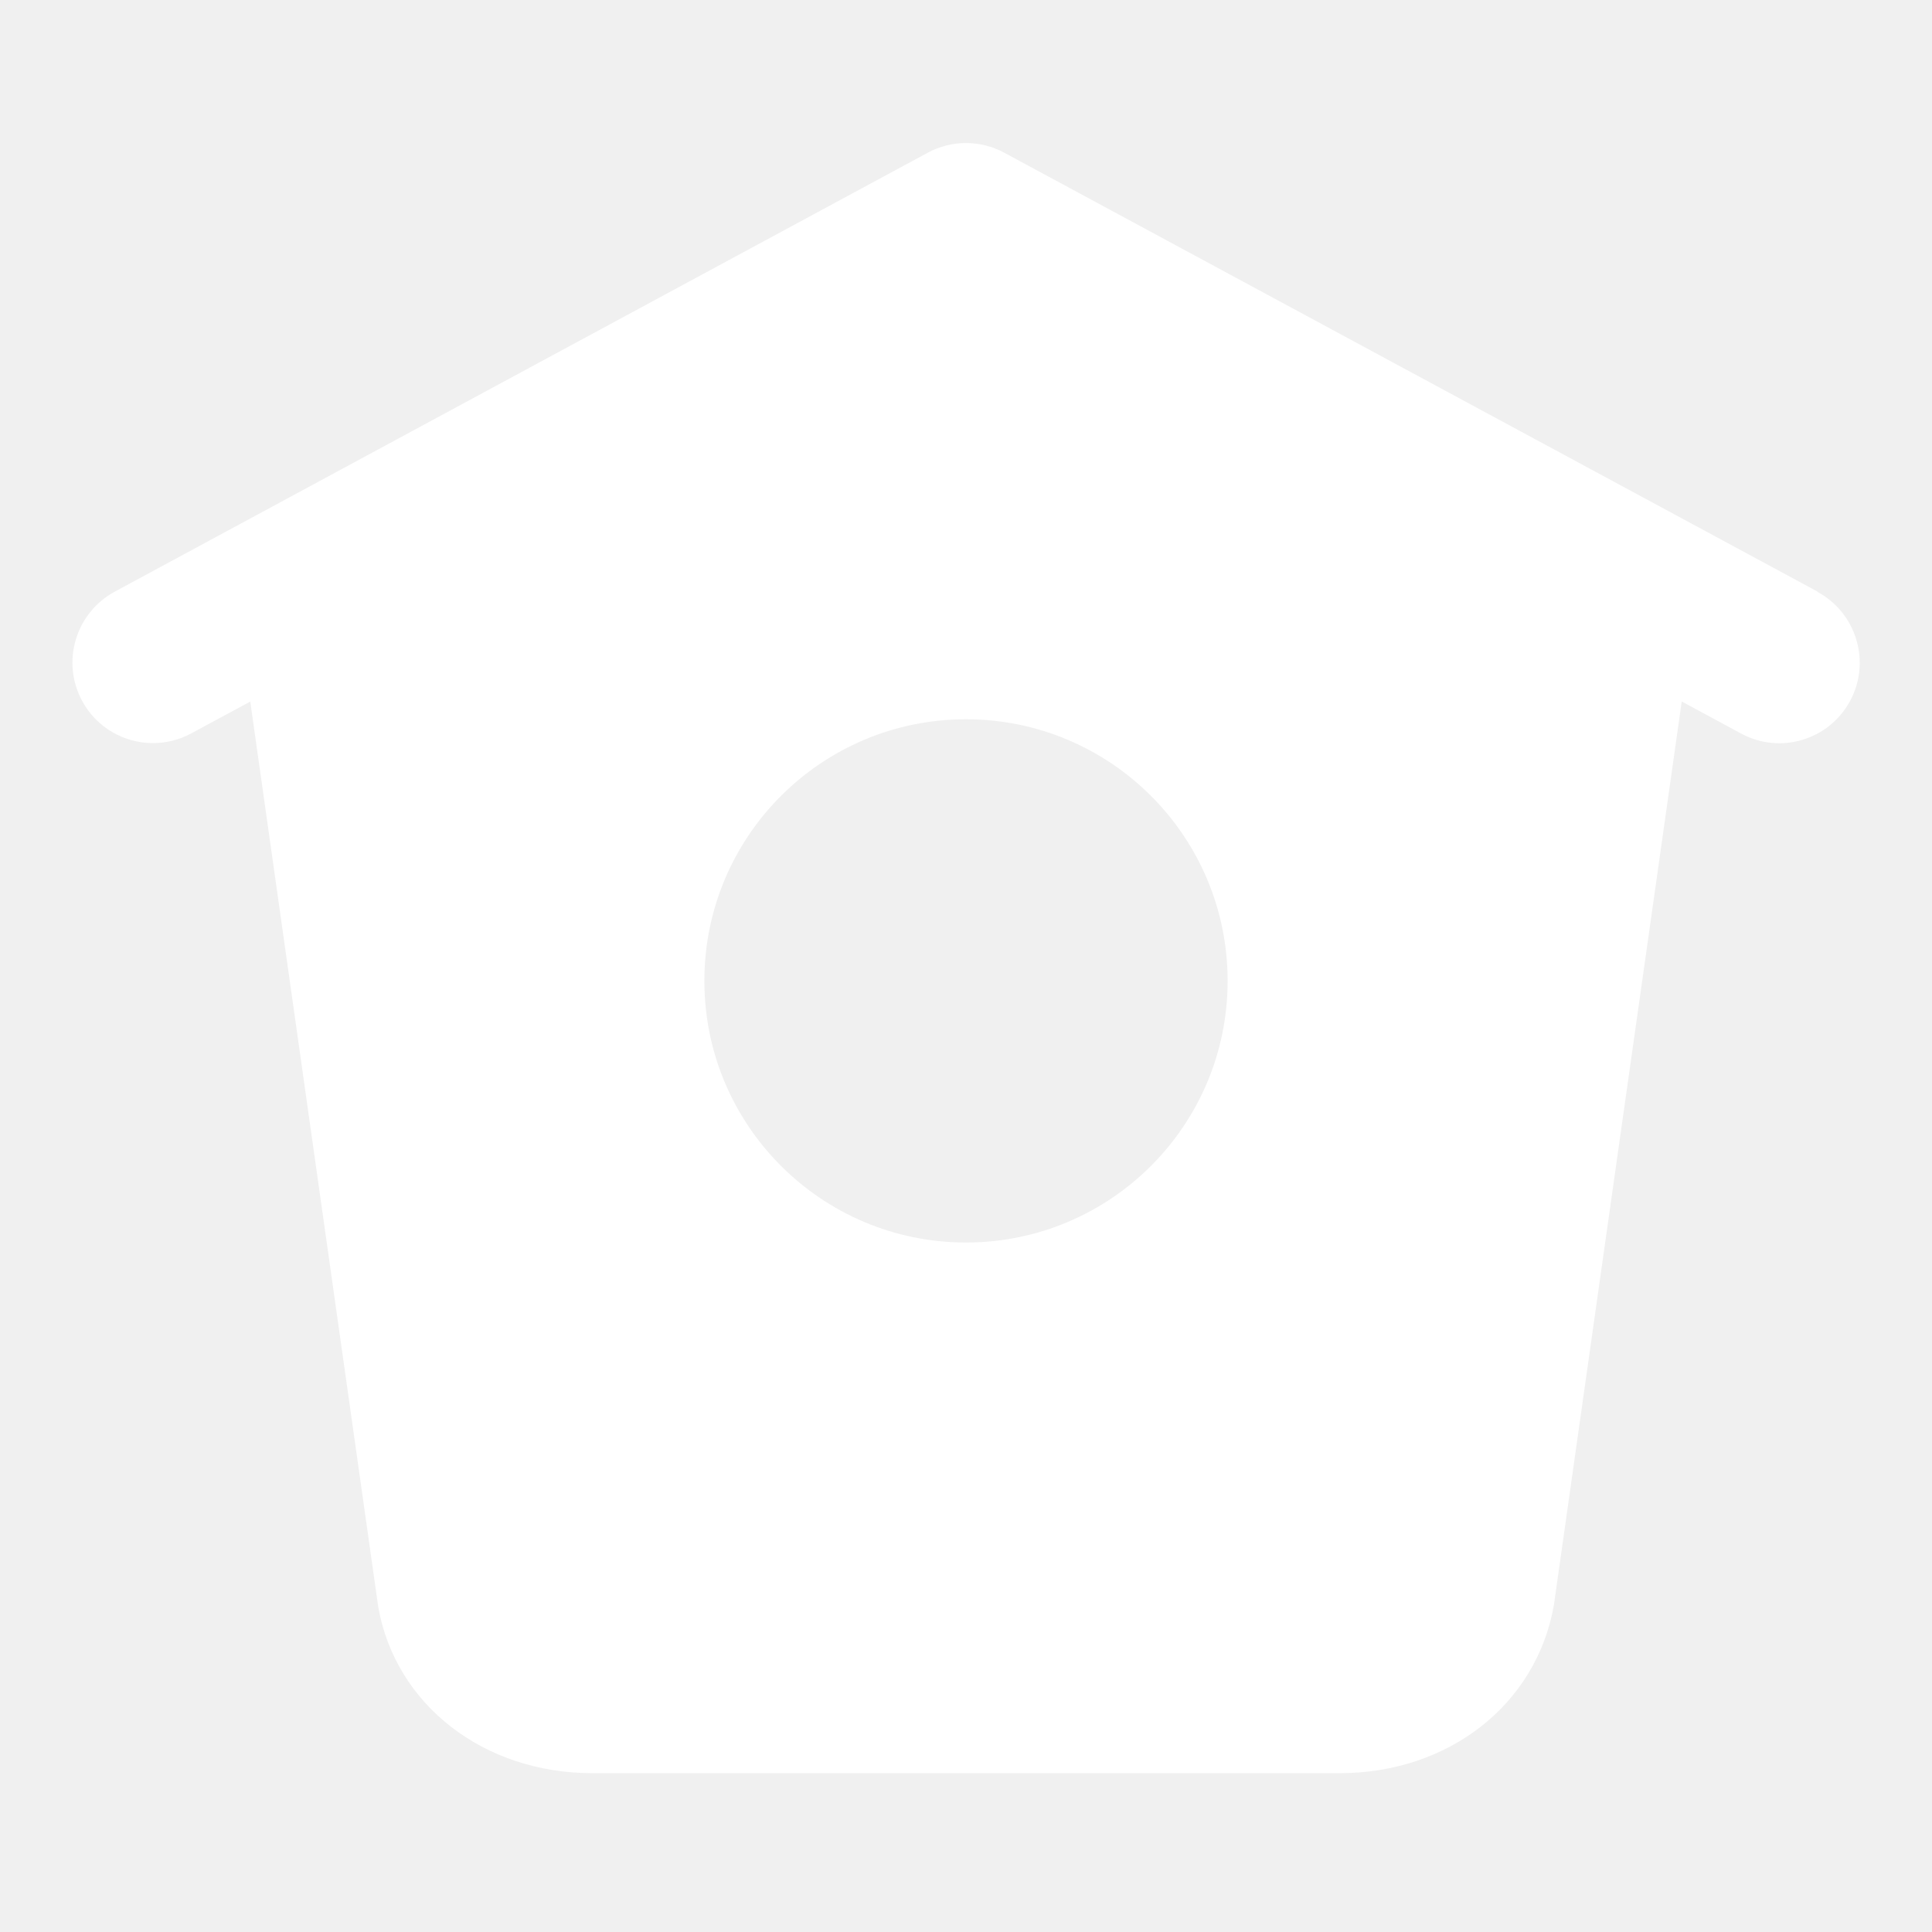
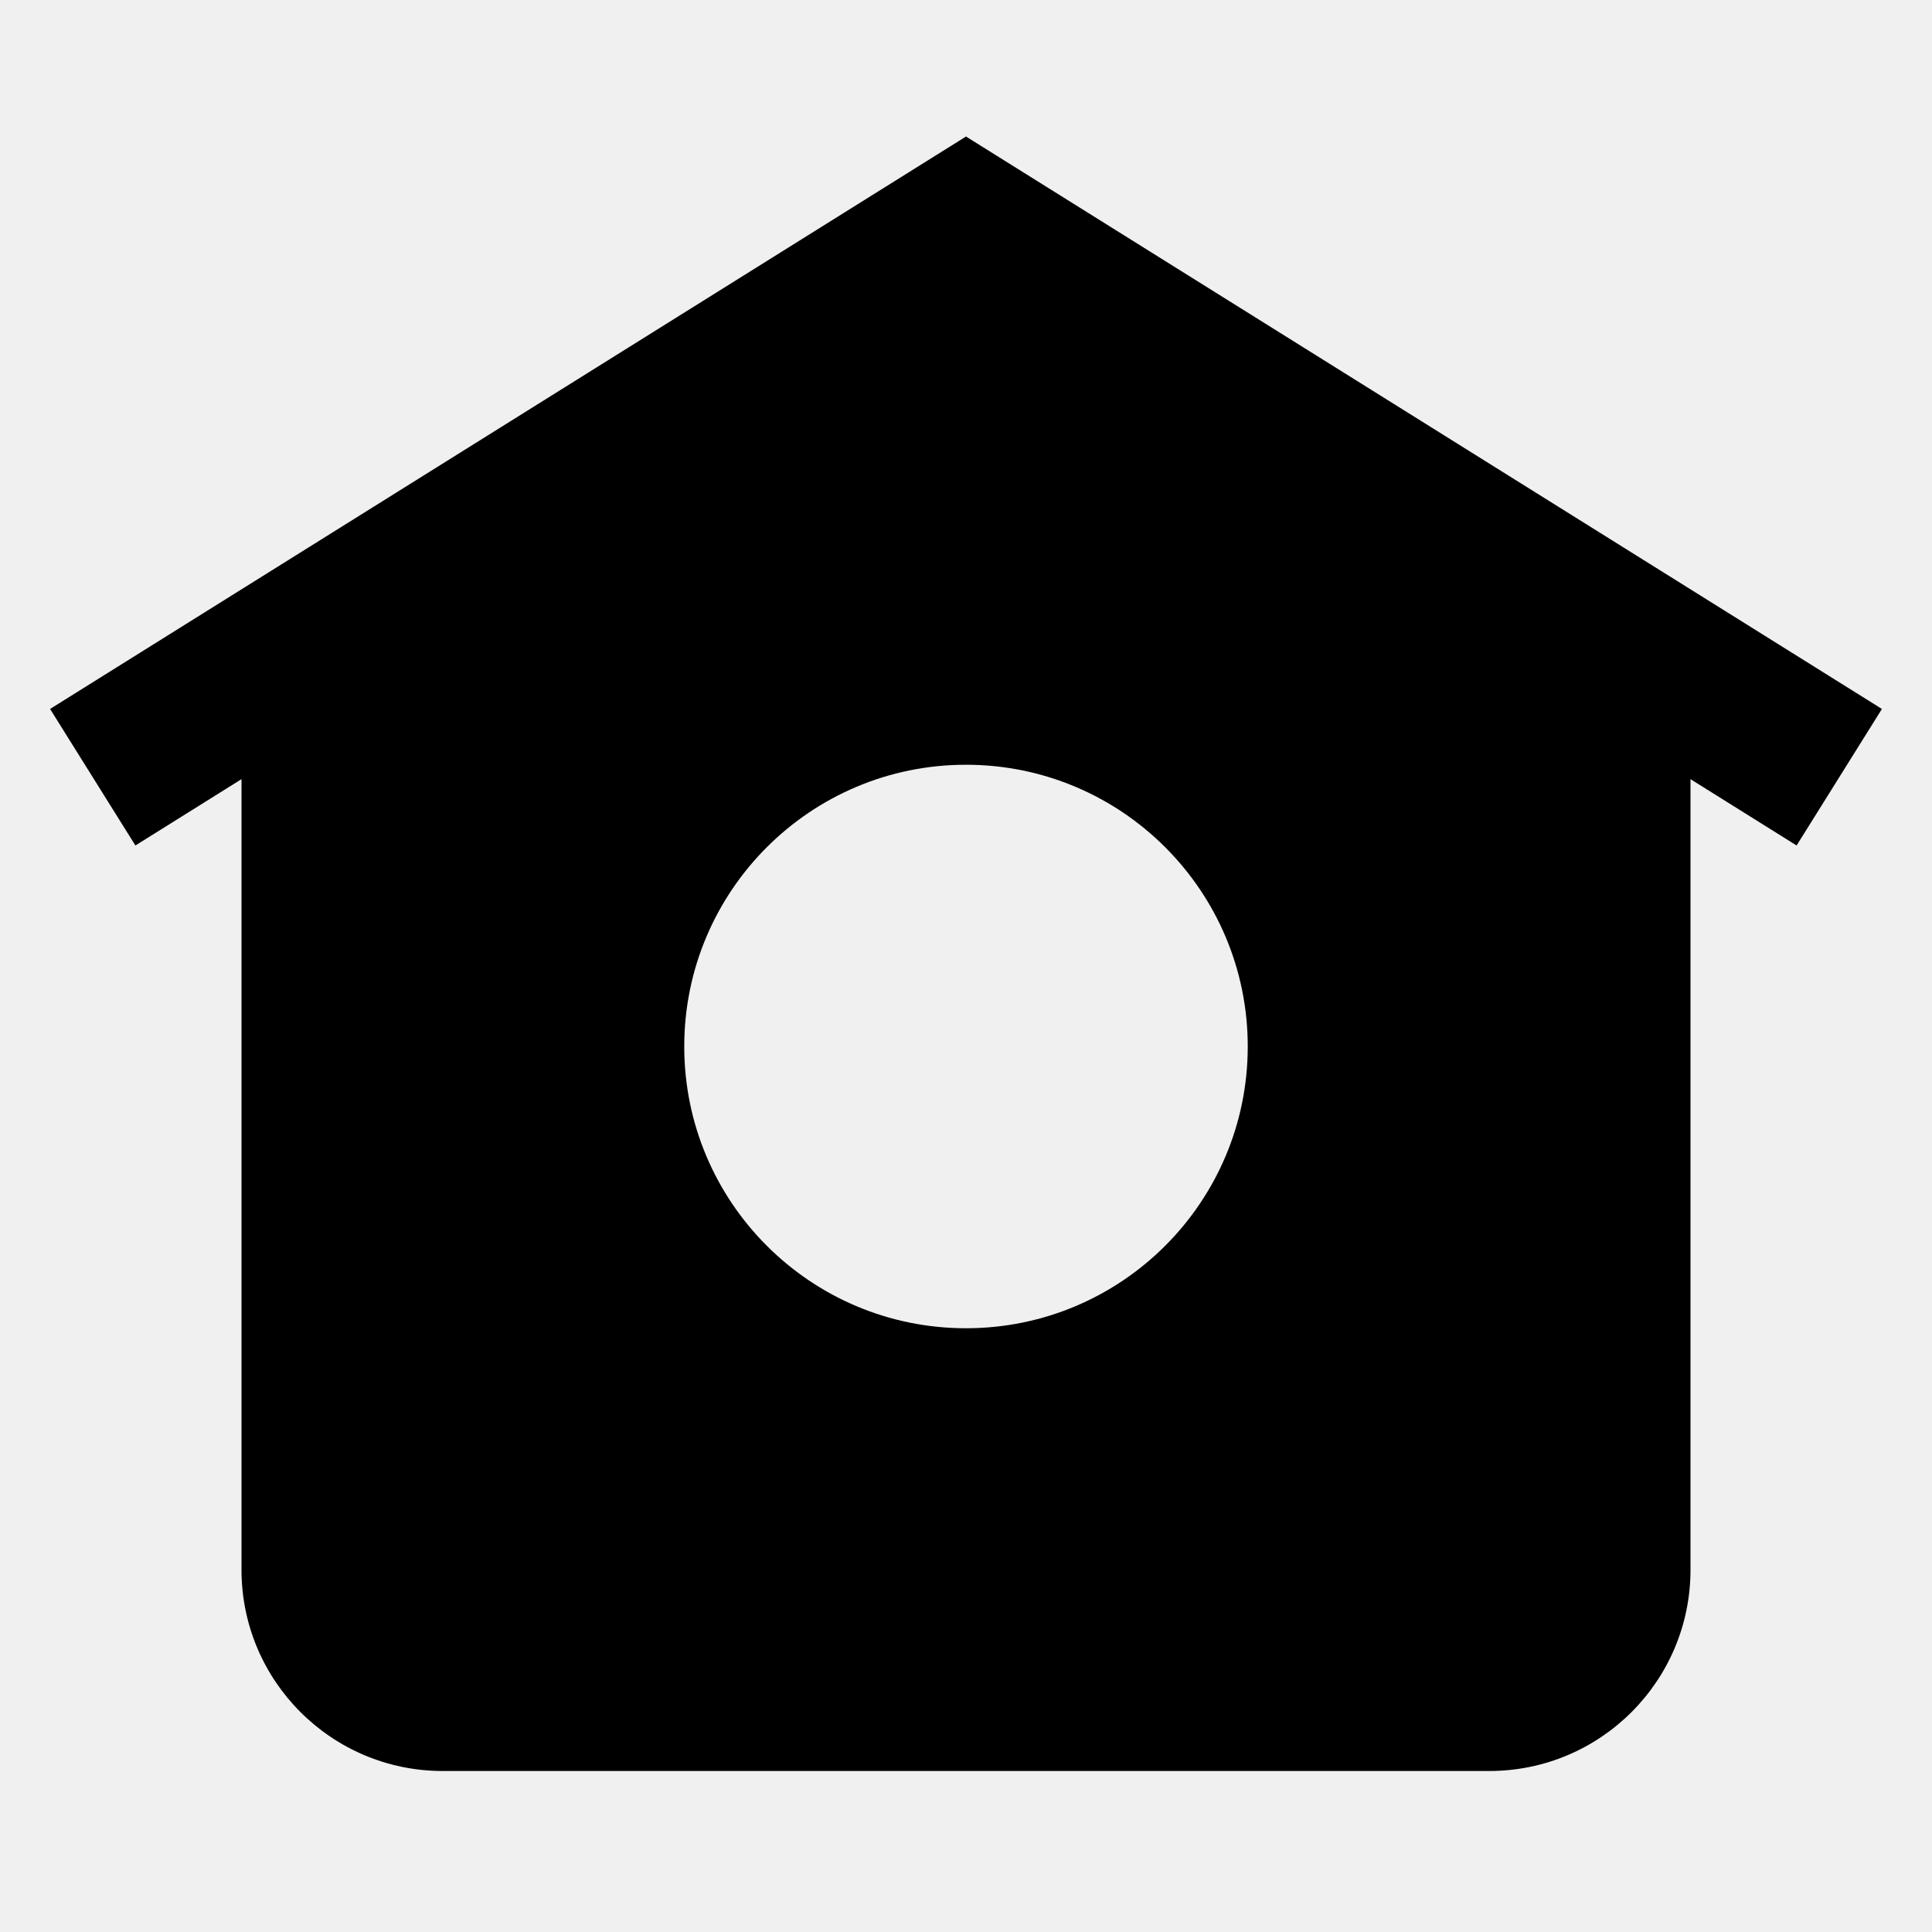
- <svg xmlns="http://www.w3.org/2000/svg" width="24" height="24" viewBox="0 0 24 24" fill="none">
-   <path d="M22.58 7.35L12.475 1.897C12.178 1.737 11.821 1.737 11.525 1.897L1.425 7.35C0.939 7.614 0.758 8.22 1.02 8.706C1.2 9.041 1.545 9.231 1.9 9.231C2.06 9.231 2.224 9.193 2.375 9.111L3.109 8.715L4.699 19.965C4.915 21.179 6.009 22.027 7.359 22.027H16.641C17.991 22.027 19.085 21.179 19.303 19.939L20.891 8.714L21.628 9.112C22.113 9.375 22.72 9.194 22.982 8.708C23.245 8.222 23.062 7.615 22.578 7.353L22.58 7.35ZM12 15.435C10.205 15.435 8.75 13.98 8.75 12.185C8.75 10.39 10.205 8.935 12 8.935C13.795 8.935 15.25 10.39 15.25 12.185C15.25 13.98 13.795 15.435 12 15.435Z" fill="white" />
+ <svg viewBox="0 0 24 24" aria-hidden="true">
+   <path d="M12 1.696L.622 8.807l1.06 1.696L3 9.679V19.5C3 20.881 4.119 22 5.5 22h13c1.381 0 2.5-1.119 2.5-2.5V9.679l1.318.824 1.06-1.696L12 1.696zM12 16.5c-1.933 0-3.5-1.567-3.5-3.5s1.567-3.5 3.5-3.5 3.5 1.567 3.5 3.5-1.567 3.5-3.5 3.5z" />
</svg>
